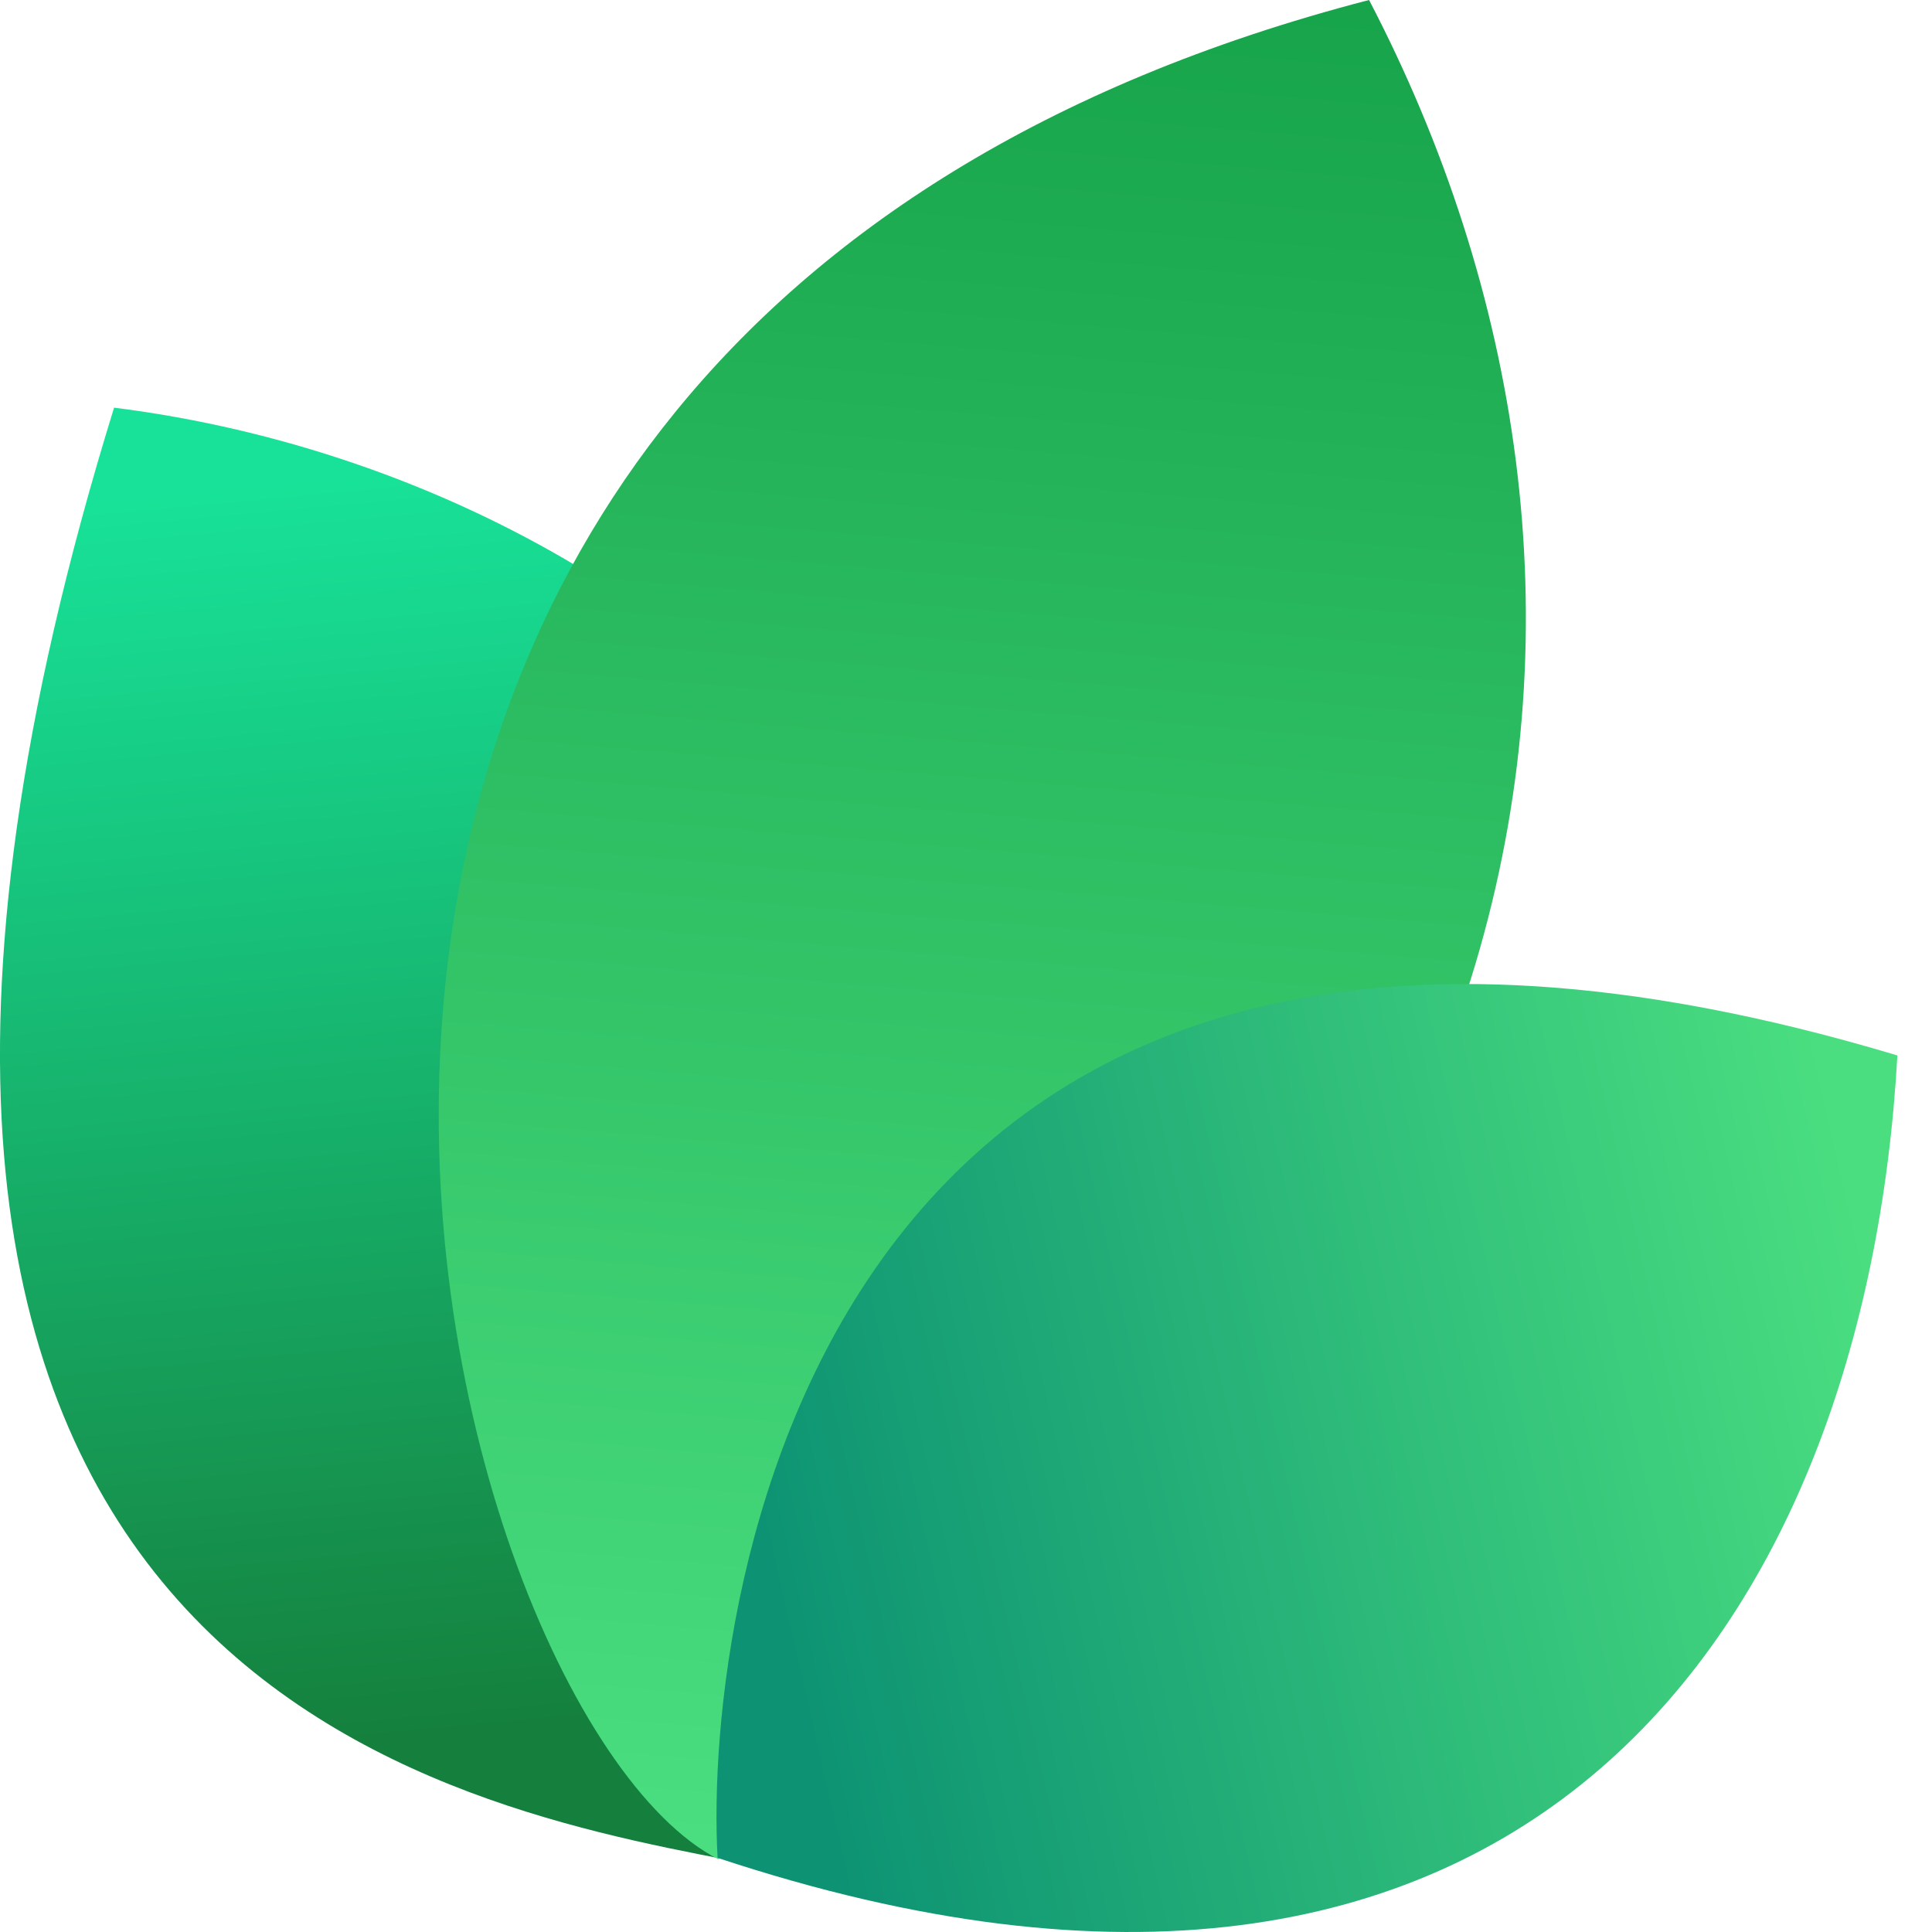
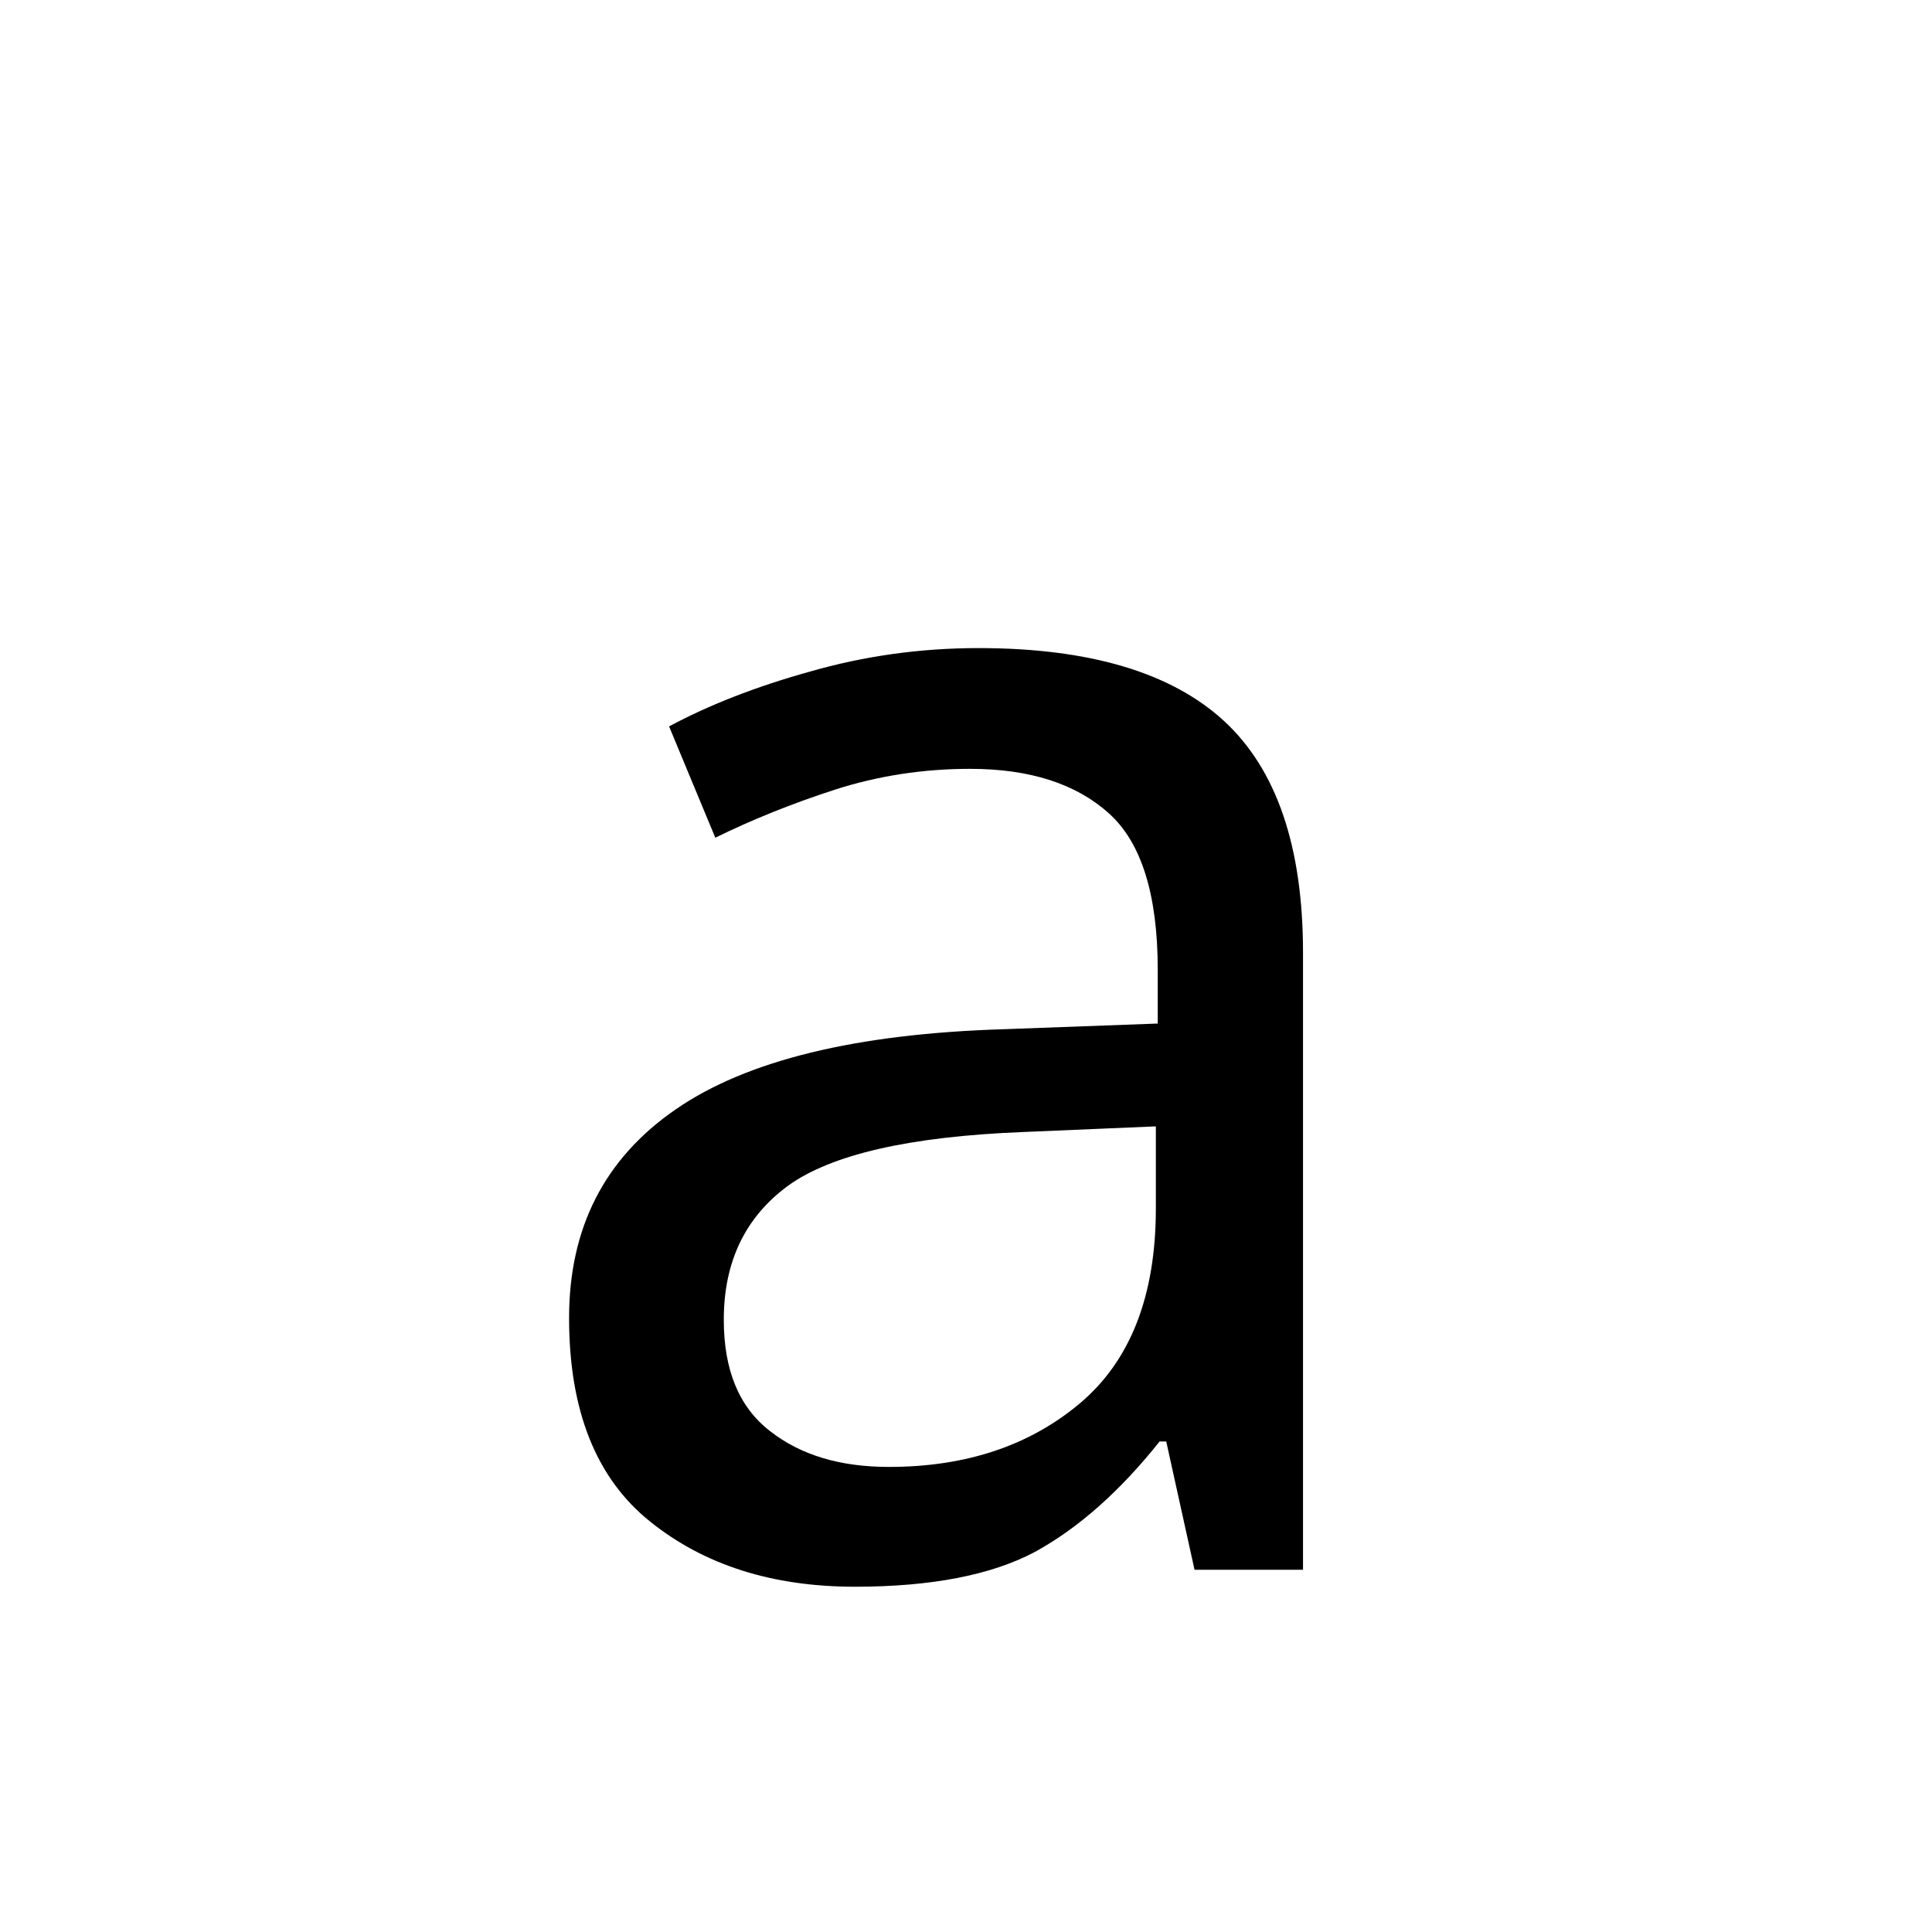
- <svg xmlns="http://www.w3.org/2000/svg" width="24" height="24" viewBox="0 0 24 24" fill="none">
-   <path d="M9.061 23.108C5.268 22.377 -3.391 20.627 1.417 5.064C9.634 6.099 16.973 14.064 9.061 23.108Z" fill="url(#paint0_linear_17557_2021)" />
-   <path d="M8.919 23.094C5.276 21.222 0.784 4.209 17.007 0C20.757 7.193 19.621 16.545 8.919 23.094Z" fill="url(#paint1_linear_17557_2021)" />
-   <path d="M8.914 23.079C8.735 19.882 10.159 9.085 23.57 13.111C23.181 20.123 18.984 26.418 8.914 23.079Z" fill="url(#paint2_linear_17557_2021)" />
-   <defs>
-     <linearGradient id="paint0_linear_17557_2021" x1="3.776" y1="5.916" x2="5.232" y2="21.559" gradientUnits="userSpaceOnUse">
-       <stop stop-color="#18E299" />
-       <stop offset="1" stop-color="#15803D" />
-     </linearGradient>
-     <linearGradient id="paint1_linear_17557_2021" x1="12.171" y1="-0.718" x2="10.19" y2="22.983" gradientUnits="userSpaceOnUse">
-       <stop stop-color="#16A34A" />
-       <stop offset="1" stop-color="#4ADE80" />
-     </linearGradient>
-     <linearGradient id="paint2_linear_17557_2021" x1="23.133" y1="15.353" x2="9.338" y2="18.52" gradientUnits="userSpaceOnUse">
-       <stop stop-color="#4ADE80" />
-       <stop offset="1" stop-color="#0D9373" />
-     </linearGradient>
-   </defs>
+ <svg xmlns="http://www.w3.org/2000/svg" width="32" height="32" viewBox="0 0 32 32" version="1.1" id="favicon">
+   <defs id="defs1" />
+   <text xml:space="preserve" style="font-style:normal;font-variant:normal;font-weight:normal;font-stretch:normal;font-size:28px;font-family:Unbounded;-inkscape-font-specification:Unbounded;fill:#000000;stroke:none;" x="16" y="26" text-anchor="middle" id="text1">a</text>
</svg>
